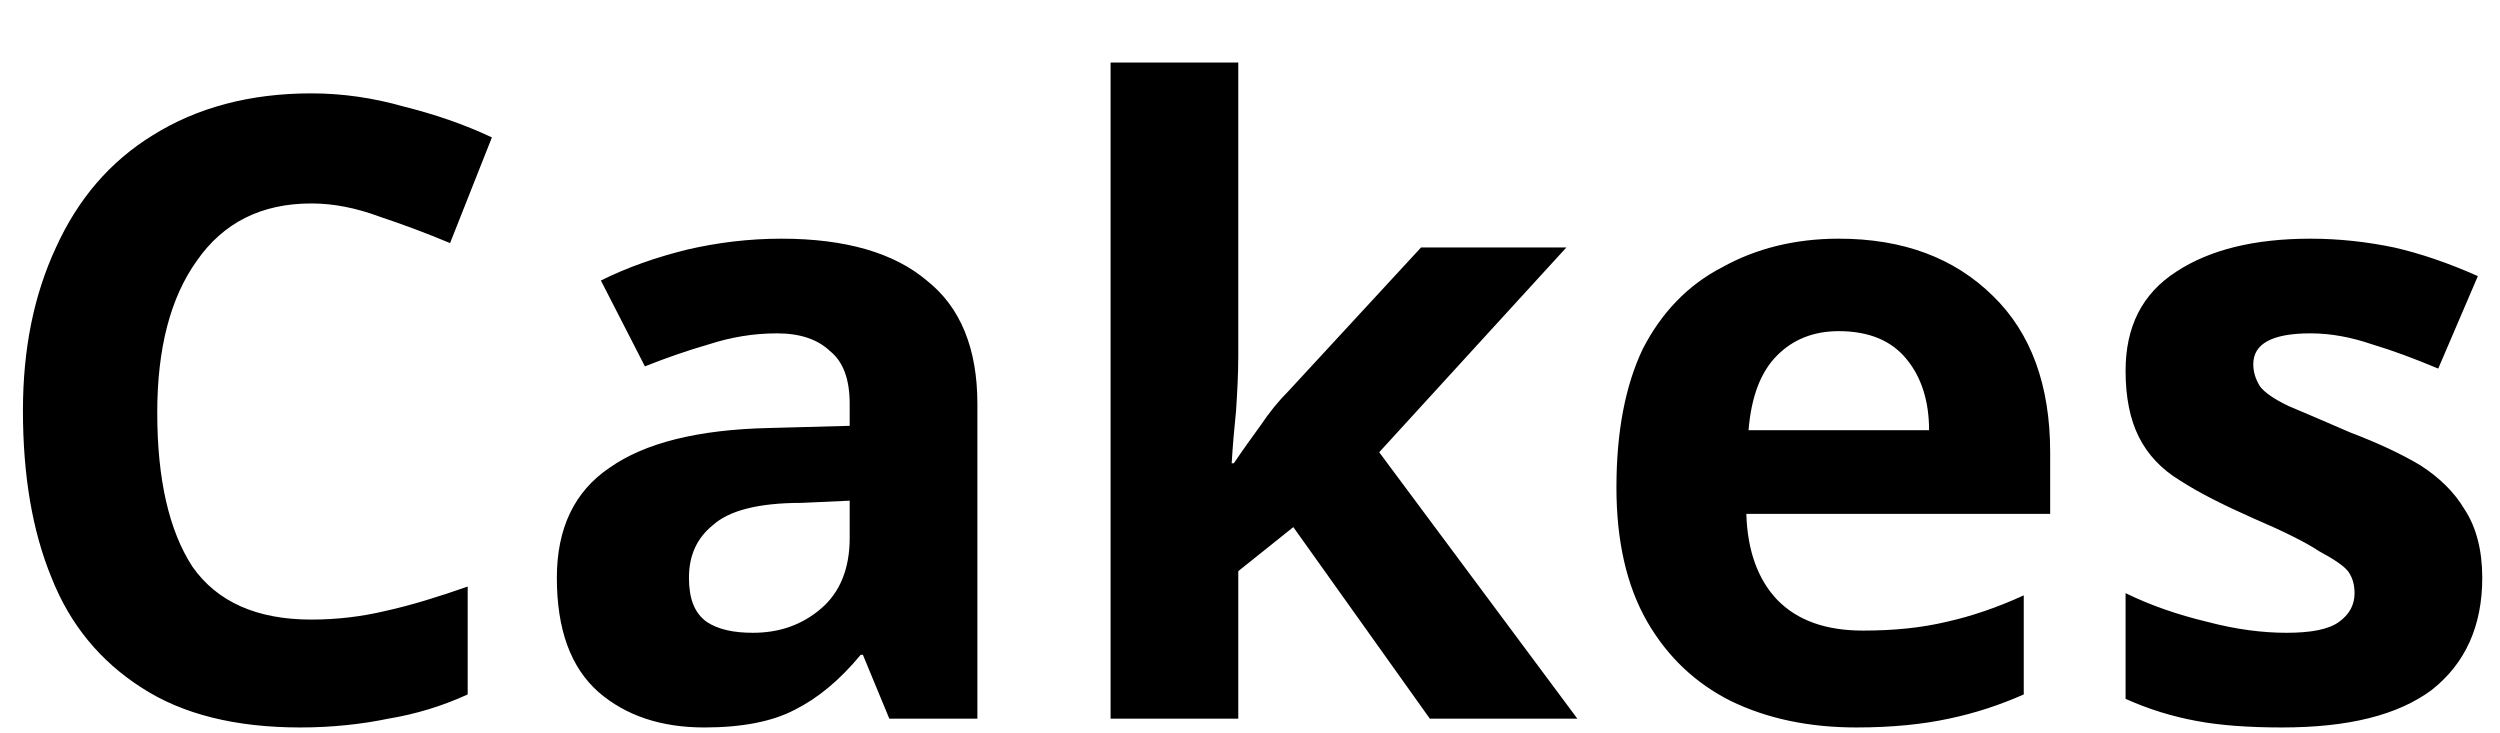
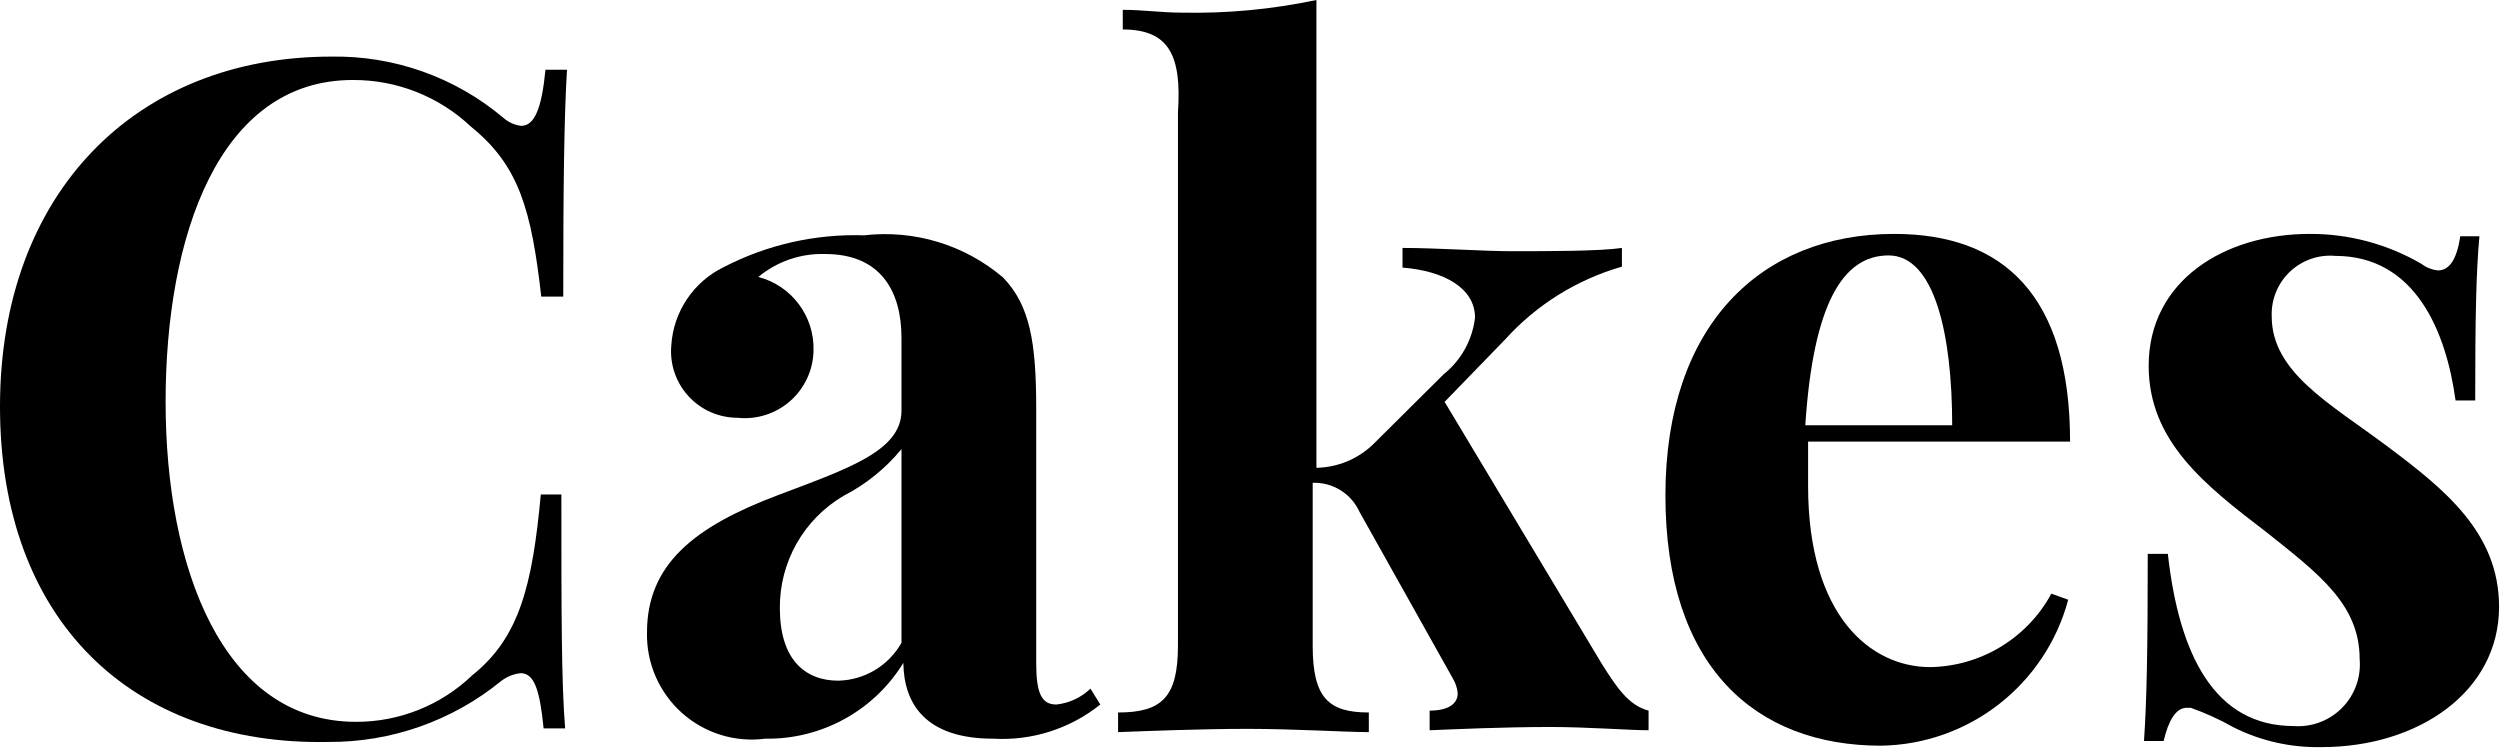
- <svg xmlns="http://www.w3.org/2000/svg" width="58px" height="17px">
-   <text kerning="auto" font-family="Playfair Display" transform="matrix( 3.26912, 0, 0, 3.26912,-0.6427434, 16.6728)" font-weight="bold" font-size="6.118px">Cakes</text>
+ <svg xmlns="http://www.w3.org/2000/svg" id="Слой_1" data-name="Слой 1" viewBox="0 0 53.44 15.98">
+   <g style="isolation:isolate">
+     <path d="M10.75,2.51a.7.7,0,0,0,.39.18c.29,0,.44-.38.52-1.2h.46c-.06,1-.08,2.41-.08,4.85h-.47c-.21-1.84-.47-2.8-1.5-3.63a3.65,3.65,0,0,0-2.53-1c-2.87,0-4,3.35-4,6.88s1.21,6.84,4.07,6.84a3.58,3.58,0,0,0,2.49-1c1-.8,1.28-1.91,1.46-3.86H12c0,2.53,0,4,.08,5h-.46c-.08-.82-.2-1.18-.49-1.18a.82.82,0,0,0-.42.17,5.79,5.79,0,0,1-3.69,1.3C2.82,15.94,0,13.27,0,8.69S2.92,1.21,7.08,1.21A5.56,5.56,0,0,1,10.75,2.51Z" />
+     <path d="M21.44,5.93c.58.6.71,1.4.71,2.8v5.44c0,.64.11.89.43.89a1.24,1.24,0,0,0,.73-.34l.21.34a3.35,3.35,0,0,1-2.29.73c-1.46,0-1.91-.76-1.92-1.62a3.4,3.4,0,0,1-2.95,1.62,2.24,2.24,0,0,1-2.53-2.27c0-1.45,1-2.26,2.81-2.94,1.48-.56,2.63-.94,2.63-1.8V7.22c0-1-.45-1.79-1.63-1.79a2.13,2.13,0,0,0-1.43.49,1.58,1.58,0,0,1,1.18,1.57,1.47,1.47,0,0,1-1.63,1.44,1.42,1.42,0,0,1-1.41-1.55,2,2,0,0,1,1.12-1.67,6.1,6.1,0,0,1,3-.68A3.9,3.9,0,0,1,21.44,5.93ZM19.27,9.6a3.94,3.94,0,0,1-1.24,1A2.76,2.76,0,0,0,16.67,13c0,1.1.54,1.55,1.25,1.55a1.59,1.59,0,0,0,1.35-.81Z" />
+     <path d="M34.24,14.19c.31.49.57.89,1,1v.42c-.4,0-1.31-.07-2.1-.07-1,0-2.09.05-2.58.07v-.42c.39,0,.6-.14.6-.37a.74.74,0,0,0-.1-.31l-2-3.57a1.06,1.06,0,0,0-1-.62V13.8c0,1.11.33,1.43,1.2,1.43v.42c-.49,0-1.59-.07-2.59-.07s-2.24.05-2.77.07v-.42c.93,0,1.28-.32,1.28-1.43V2.4C25.26,1.2,25,.63,24,.63V.21c.42,0,.84.06,1.24.06A12.67,12.67,0,0,0,28.14,0V10a1.8,1.8,0,0,0,1.21-.5L30.86,8a1.82,1.82,0,0,0,.67-1.21c0-.63-.66-1-1.55-1.07V5.3c.74,0,1.73.07,2.34.07.77,0,1.88,0,2.35-.07v.4a5.35,5.35,0,0,0-2.5,1.56L30.88,8.59Z" />
+     <path d="M43.85,12.69l.36.13a4.21,4.21,0,0,1-4,3.12c-2.7,0-4.61-1.7-4.61-5.35S37.65,5,40.49,5c2.33,0,3.76,1.31,3.76,4.44h-5.6c0,.3,0,.63,0,.95,0,2.78,1.34,3.87,2.61,3.87A3,3,0,0,0,43.85,12.69Zm-5.26-3.6h3.14c0-1.95-.38-3.63-1.36-3.63S38.76,6.5,38.59,9.09Z" />
+     <path d="M51.76,5.64a.69.69,0,0,0,.36.14c.23,0,.4-.23.47-.73H53c-.07.76-.09,1.74-.09,3.51h-.42c-.2-1.47-.86-3.09-2.57-3.09a1.25,1.25,0,0,0-1.36,1.29c0,1.2,1.24,1.86,2.47,2.78s2.39,1.85,2.39,3.43c0,1.82-1.73,3-3.79,3a4,4,0,0,1-1.88-.42,5.87,5.87,0,0,0-.92-.42l-.09,0c-.23,0-.39.28-.49.71h-.42c.06-.86.08-2,.08-4h.43c.24,2.16,1,3.68,2.69,3.68a1.32,1.32,0,0,0,1.41-1.43c0-1.17-.87-1.82-2-2.72-1.31-1-2.51-1.94-2.51-3.55C45.93,6,47.55,5,49.37,5A4.7,4.7,0,0,1,51.76,5.64Z" />
+   </g>
</svg>
